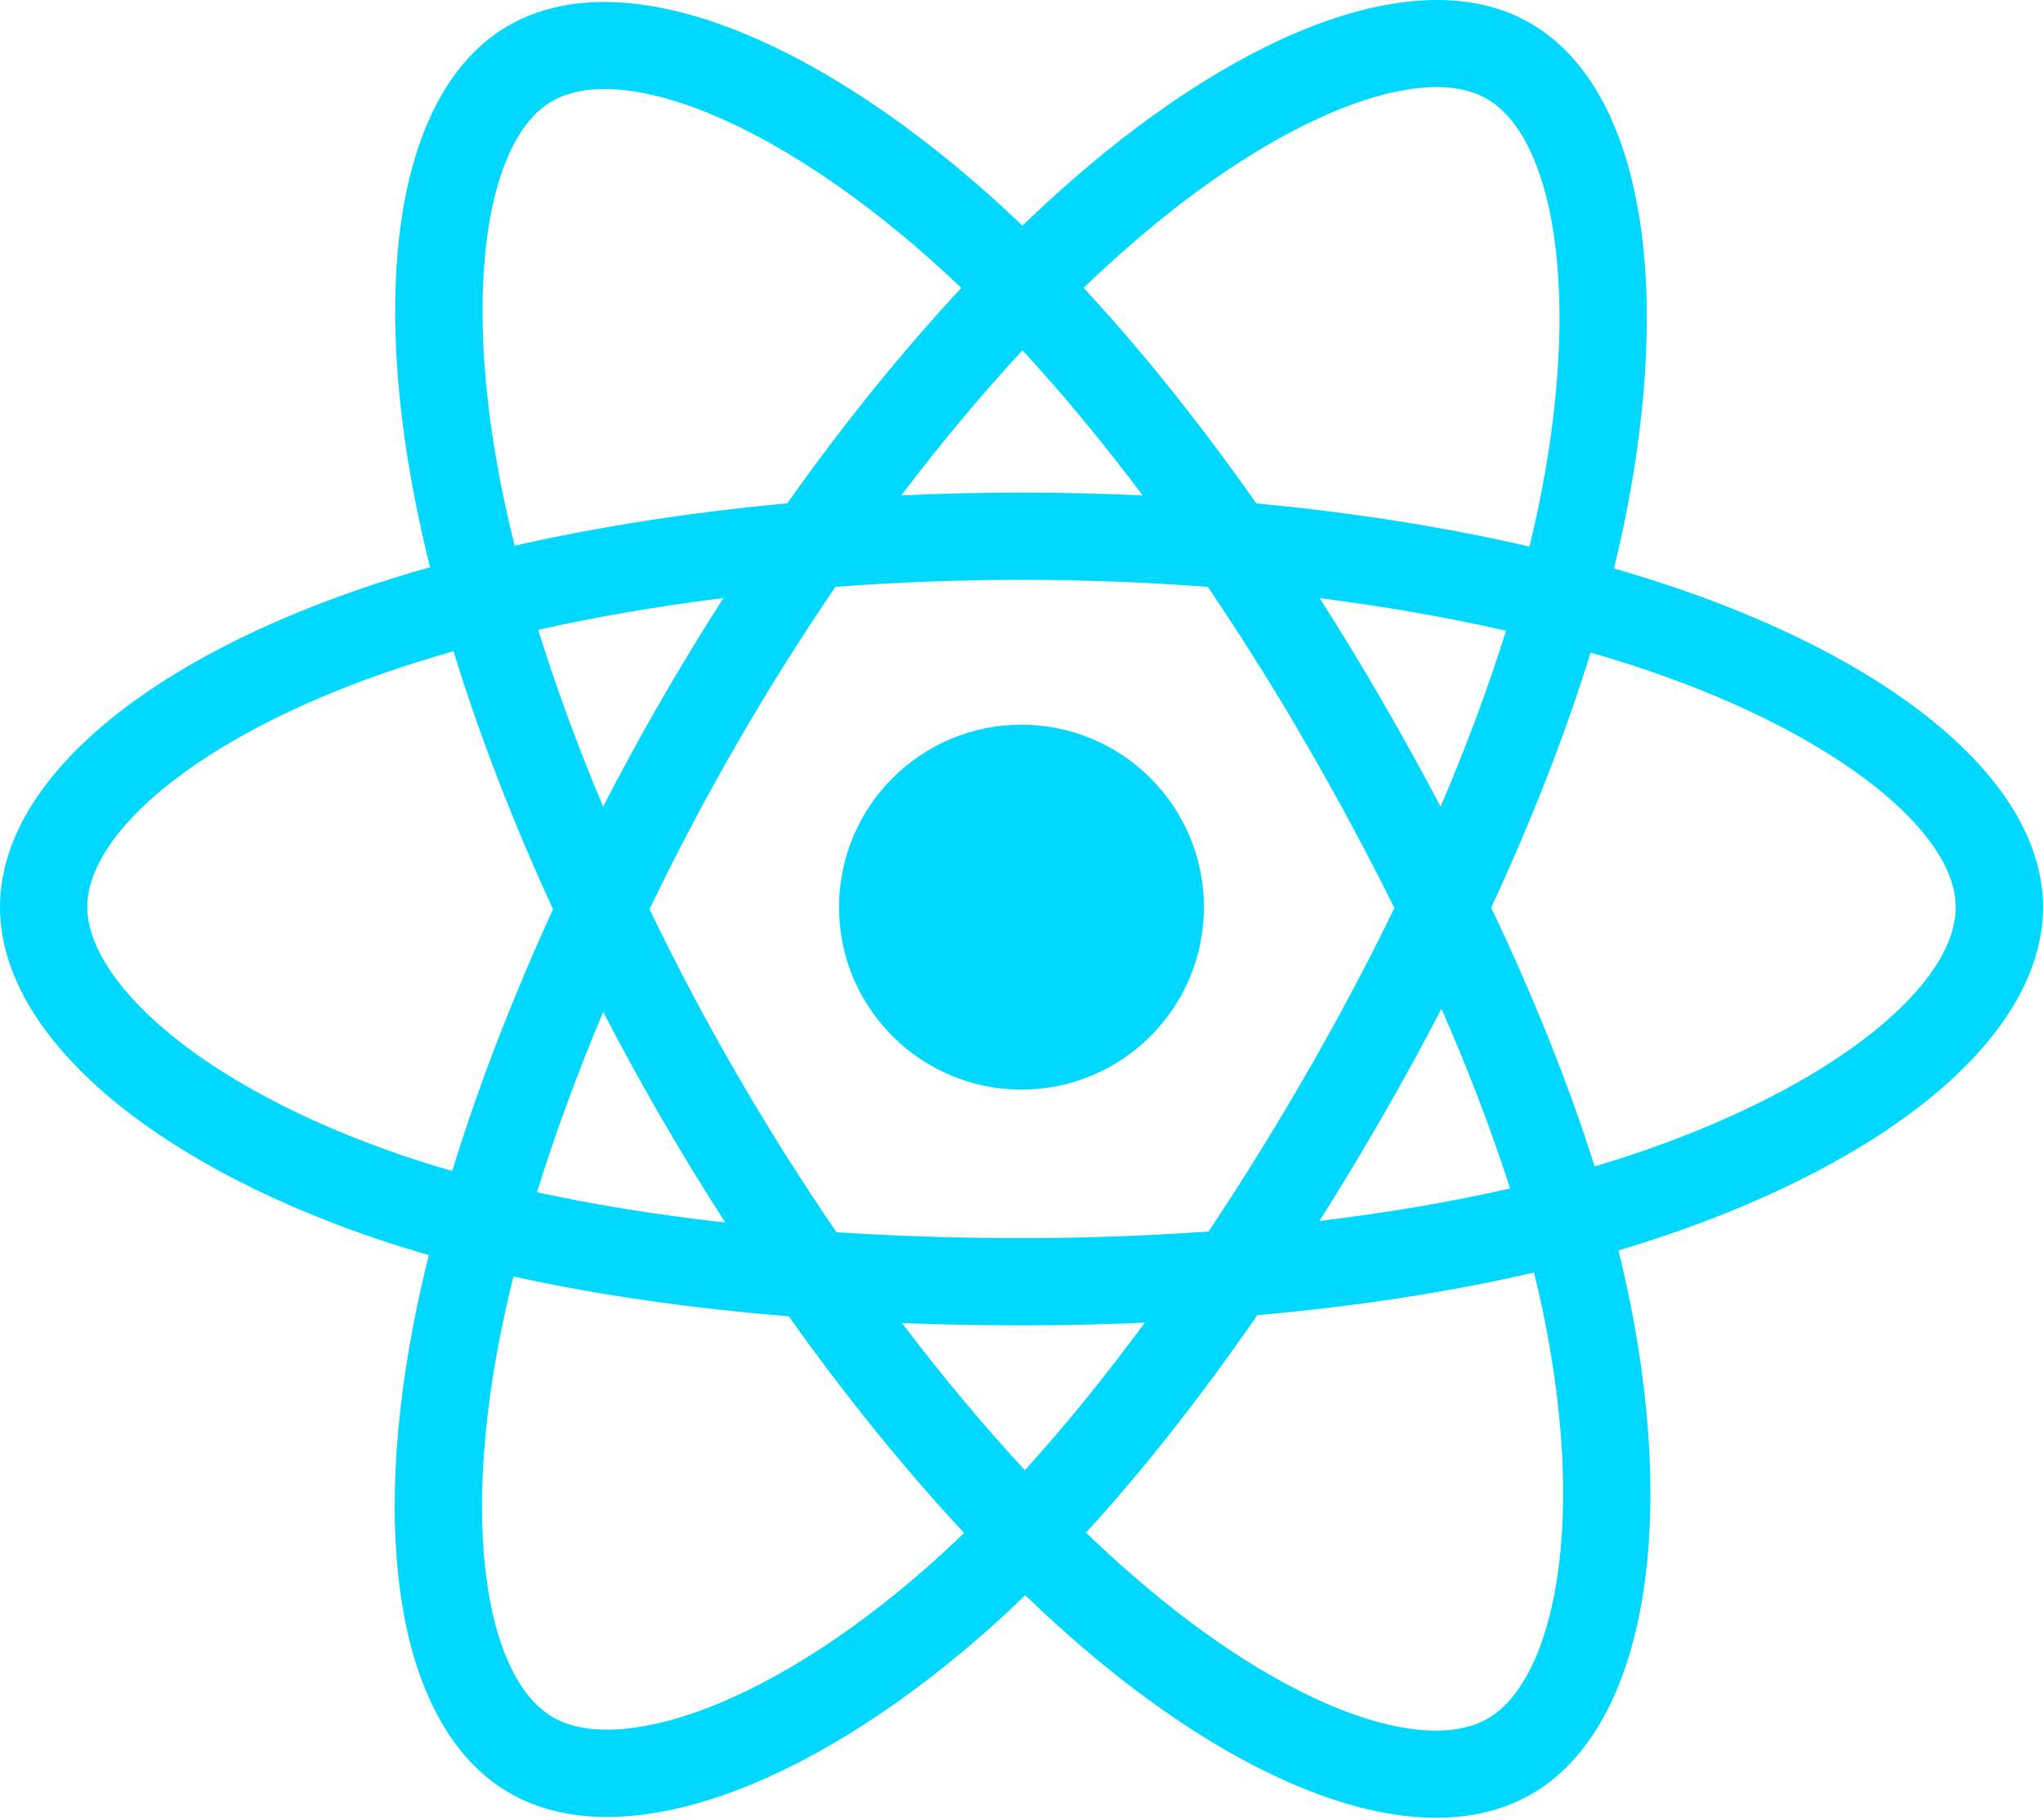
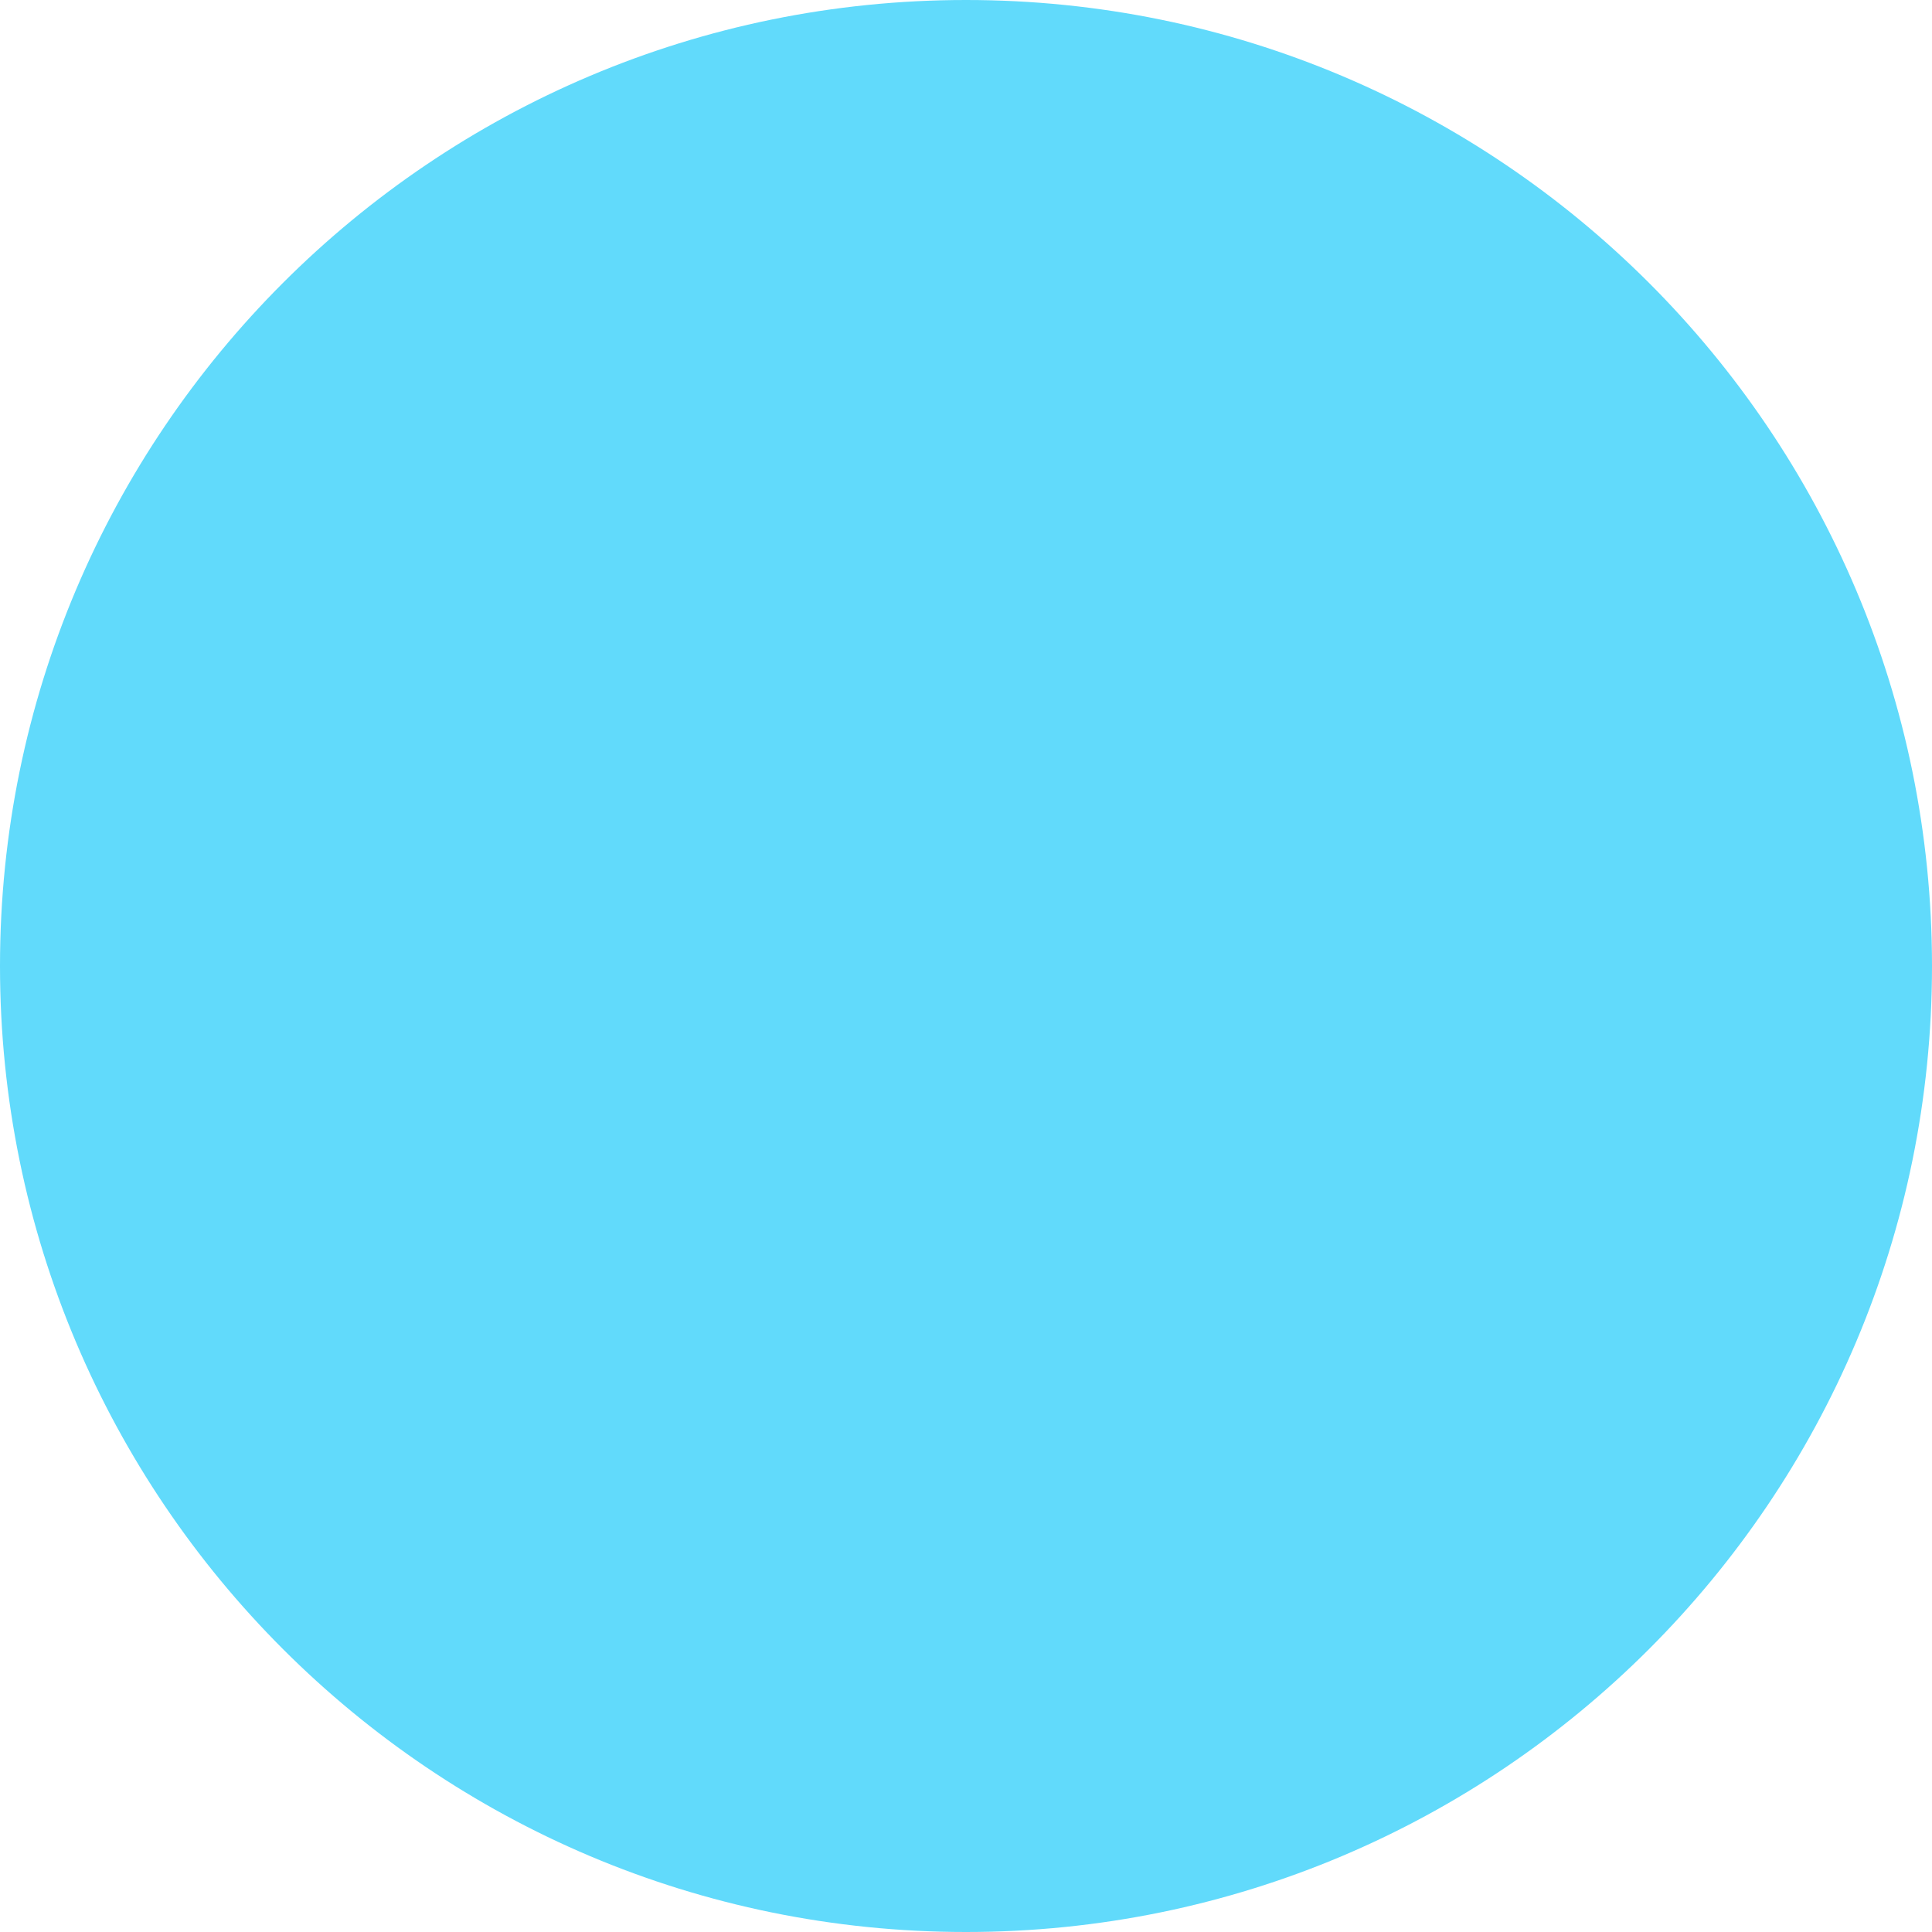
- <svg xmlns="http://www.w3.org/2000/svg" aria-hidden="true" role="img" class="iconify iconify--logos" width="35.93" height="32" preserveAspectRatio="xMidYMid meet" viewBox="0 0 256 228">
-   <path fill="#00D8FF" d="M210.483 73.824a171.49 171.49 0 0 0-8.24-2.597c.465-1.9.893-3.777 1.273-5.621c6.238-30.281 2.16-54.676-11.769-62.708c-13.355-7.7-35.196.329-57.254 19.526a171.23 171.23 0 0 0-6.375 5.848a155.866 155.866 0 0 0-4.241-3.917C100.759 3.829 77.587-4.822 63.673 3.233C50.33 10.957 46.379 33.89 51.995 62.588a170.974 170.974 0 0 0 1.892 8.48c-3.28.932-6.445 1.924-9.474 2.98C17.309 83.498 0 98.307 0 113.668c0 15.865 18.582 31.778 46.812 41.427a145.52 145.52 0 0 0 6.921 2.165a167.467 167.467 0 0 0-2.01 9.138c-5.354 28.2-1.173 50.591 12.134 58.266c13.744 7.926 36.812-.22 59.273-19.855a145.567 145.567 0 0 0 5.342-4.923a168.064 168.064 0 0 0 6.92 6.314c21.758 18.722 43.246 26.282 56.54 18.586c13.731-7.949 18.194-32.003 12.4-61.268a145.016 145.016 0 0 0-1.535-6.842c1.62-.48 3.21-.974 4.76-1.488c29.348-9.723 48.443-25.443 48.443-41.52c0-15.417-17.868-30.326-45.517-39.844Zm-6.365 70.984c-1.4.463-2.836.91-4.3 1.345c-3.24-10.257-7.612-21.163-12.963-32.432c5.106-11 9.31-21.767 12.459-31.957c2.619.758 5.16 1.557 7.61 2.4c23.69 8.156 38.14 20.213 38.14 29.504c0 9.896-15.606 22.743-40.946 31.14Zm-10.514 20.834c2.562 12.94 2.927 24.64 1.23 33.787c-1.524 8.219-4.59 13.698-8.382 15.893c-8.067 4.67-25.32-1.4-43.927-17.412a156.726 156.726 0 0 1-6.437-5.87c7.214-7.889 14.423-17.06 21.459-27.246c12.376-1.098 24.068-2.894 34.671-5.345a134.17 134.17 0 0 1 1.386 6.193ZM87.276 214.515c-7.882 2.783-14.16 2.863-17.955.675c-8.075-4.657-11.432-22.636-6.853-46.752a156.923 156.923 0 0 1 1.869-8.499c10.486 2.32 22.093 3.988 34.498 4.994c7.084 9.967 14.501 19.128 21.976 27.15a134.668 134.668 0 0 1-4.877 4.492c-9.933 8.682-19.886 14.842-28.658 17.94ZM50.35 144.747c-12.483-4.267-22.792-9.812-29.858-15.863c-6.35-5.437-9.555-10.836-9.555-15.216c0-9.322 13.897-21.212 37.076-29.293c2.813-.98 5.757-1.905 8.812-2.773c3.204 10.42 7.406 21.315 12.477 32.332c-5.137 11.18-9.399 22.249-12.634 32.792a134.718 134.718 0 0 1-6.318-1.979Zm12.378-84.26c-4.811-24.587-1.616-43.134 6.425-47.789c8.564-4.958 27.502 2.111 47.463 19.835a144.318 144.318 0 0 1 3.841 3.545c-7.438 7.987-14.787 17.08-21.808 26.988c-12.04 1.116-23.565 2.908-34.161 5.309a160.342 160.342 0 0 1-1.76-7.887Zm110.427 27.268a347.8 347.8 0 0 0-7.785-12.803c8.168 1.033 15.994 2.404 23.343 4.08c-2.206 7.072-4.956 14.465-8.193 22.045a381.151 381.151 0 0 0-7.365-13.322Zm-45.032-43.861c5.044 5.465 10.096 11.566 15.065 18.186a322.04 322.04 0 0 0-30.257-.006c4.974-6.559 10.069-12.652 15.192-18.18ZM82.802 87.83a323.167 323.167 0 0 0-7.227 13.238c-3.184-7.553-5.909-14.98-8.134-22.152c7.304-1.634 15.093-2.97 23.209-3.984a321.524 321.524 0 0 0-7.848 12.897Zm8.081 65.352c-8.385-.936-16.291-2.203-23.593-3.793c2.26-7.3 5.045-14.885 8.298-22.6a321.187 321.187 0 0 0 7.257 13.246c2.594 4.48 5.28 8.868 8.038 13.147Zm37.542 31.03c-5.184-5.592-10.354-11.779-15.403-18.433c4.902.192 9.899.29 14.978.29c5.218 0 10.376-.117 15.453-.343c-4.985 6.774-10.018 12.97-15.028 18.486Zm52.198-57.817c3.422 7.8 6.306 15.345 8.596 22.52c-7.422 1.694-15.436 3.058-23.88 4.071a382.417 382.417 0 0 0 7.859-13.026a347.403 347.403 0 0 0 7.425-13.565Zm-16.898 8.101a358.557 358.557 0 0 1-12.281 19.815a329.4 329.4 0 0 1-23.444.823c-7.967 0-15.716-.248-23.178-.732a310.202 310.202 0 0 1-12.513-19.846h.001a307.41 307.41 0 0 1-10.923-20.627a310.278 310.278 0 0 1 10.89-20.637l-.001.001a307.318 307.318 0 0 1 12.413-19.761c7.613-.576 15.42-.876 23.31-.876H128c7.926 0 15.743.303 23.354.883a329.357 329.357 0 0 1 12.335 19.695a358.489 358.489 0 0 1 11.036 20.54a329.472 329.472 0 0 1-11 20.722Zm22.56-122.124c8.572 4.944 11.906 24.881 6.52 51.026c-.344 1.668-.73 3.367-1.15 5.09c-10.622-2.452-22.155-4.275-34.23-5.408c-7.034-10.017-14.323-19.124-21.64-27.008a160.789 160.789 0 0 1 5.888-5.4c18.9-16.447 36.564-22.941 44.612-18.3ZM128 90.808c12.625 0 22.86 10.235 22.86 22.86s-10.235 22.86-22.86 22.86s-22.86-10.235-22.86-22.86s10.235-22.86 22.86-22.86Z" />
+ <svg xmlns="http://www.w3.org/2000/svg" width="32px" height="32px" viewBox="0 0 32 32" version="1.1">
+   <g stroke="none" stroke-width="1" fill="none" fill-rule="evenodd">
+     <circle fill="#61DAFB" cx="16" cy="16" r="16" />
+   </g>
</svg>
